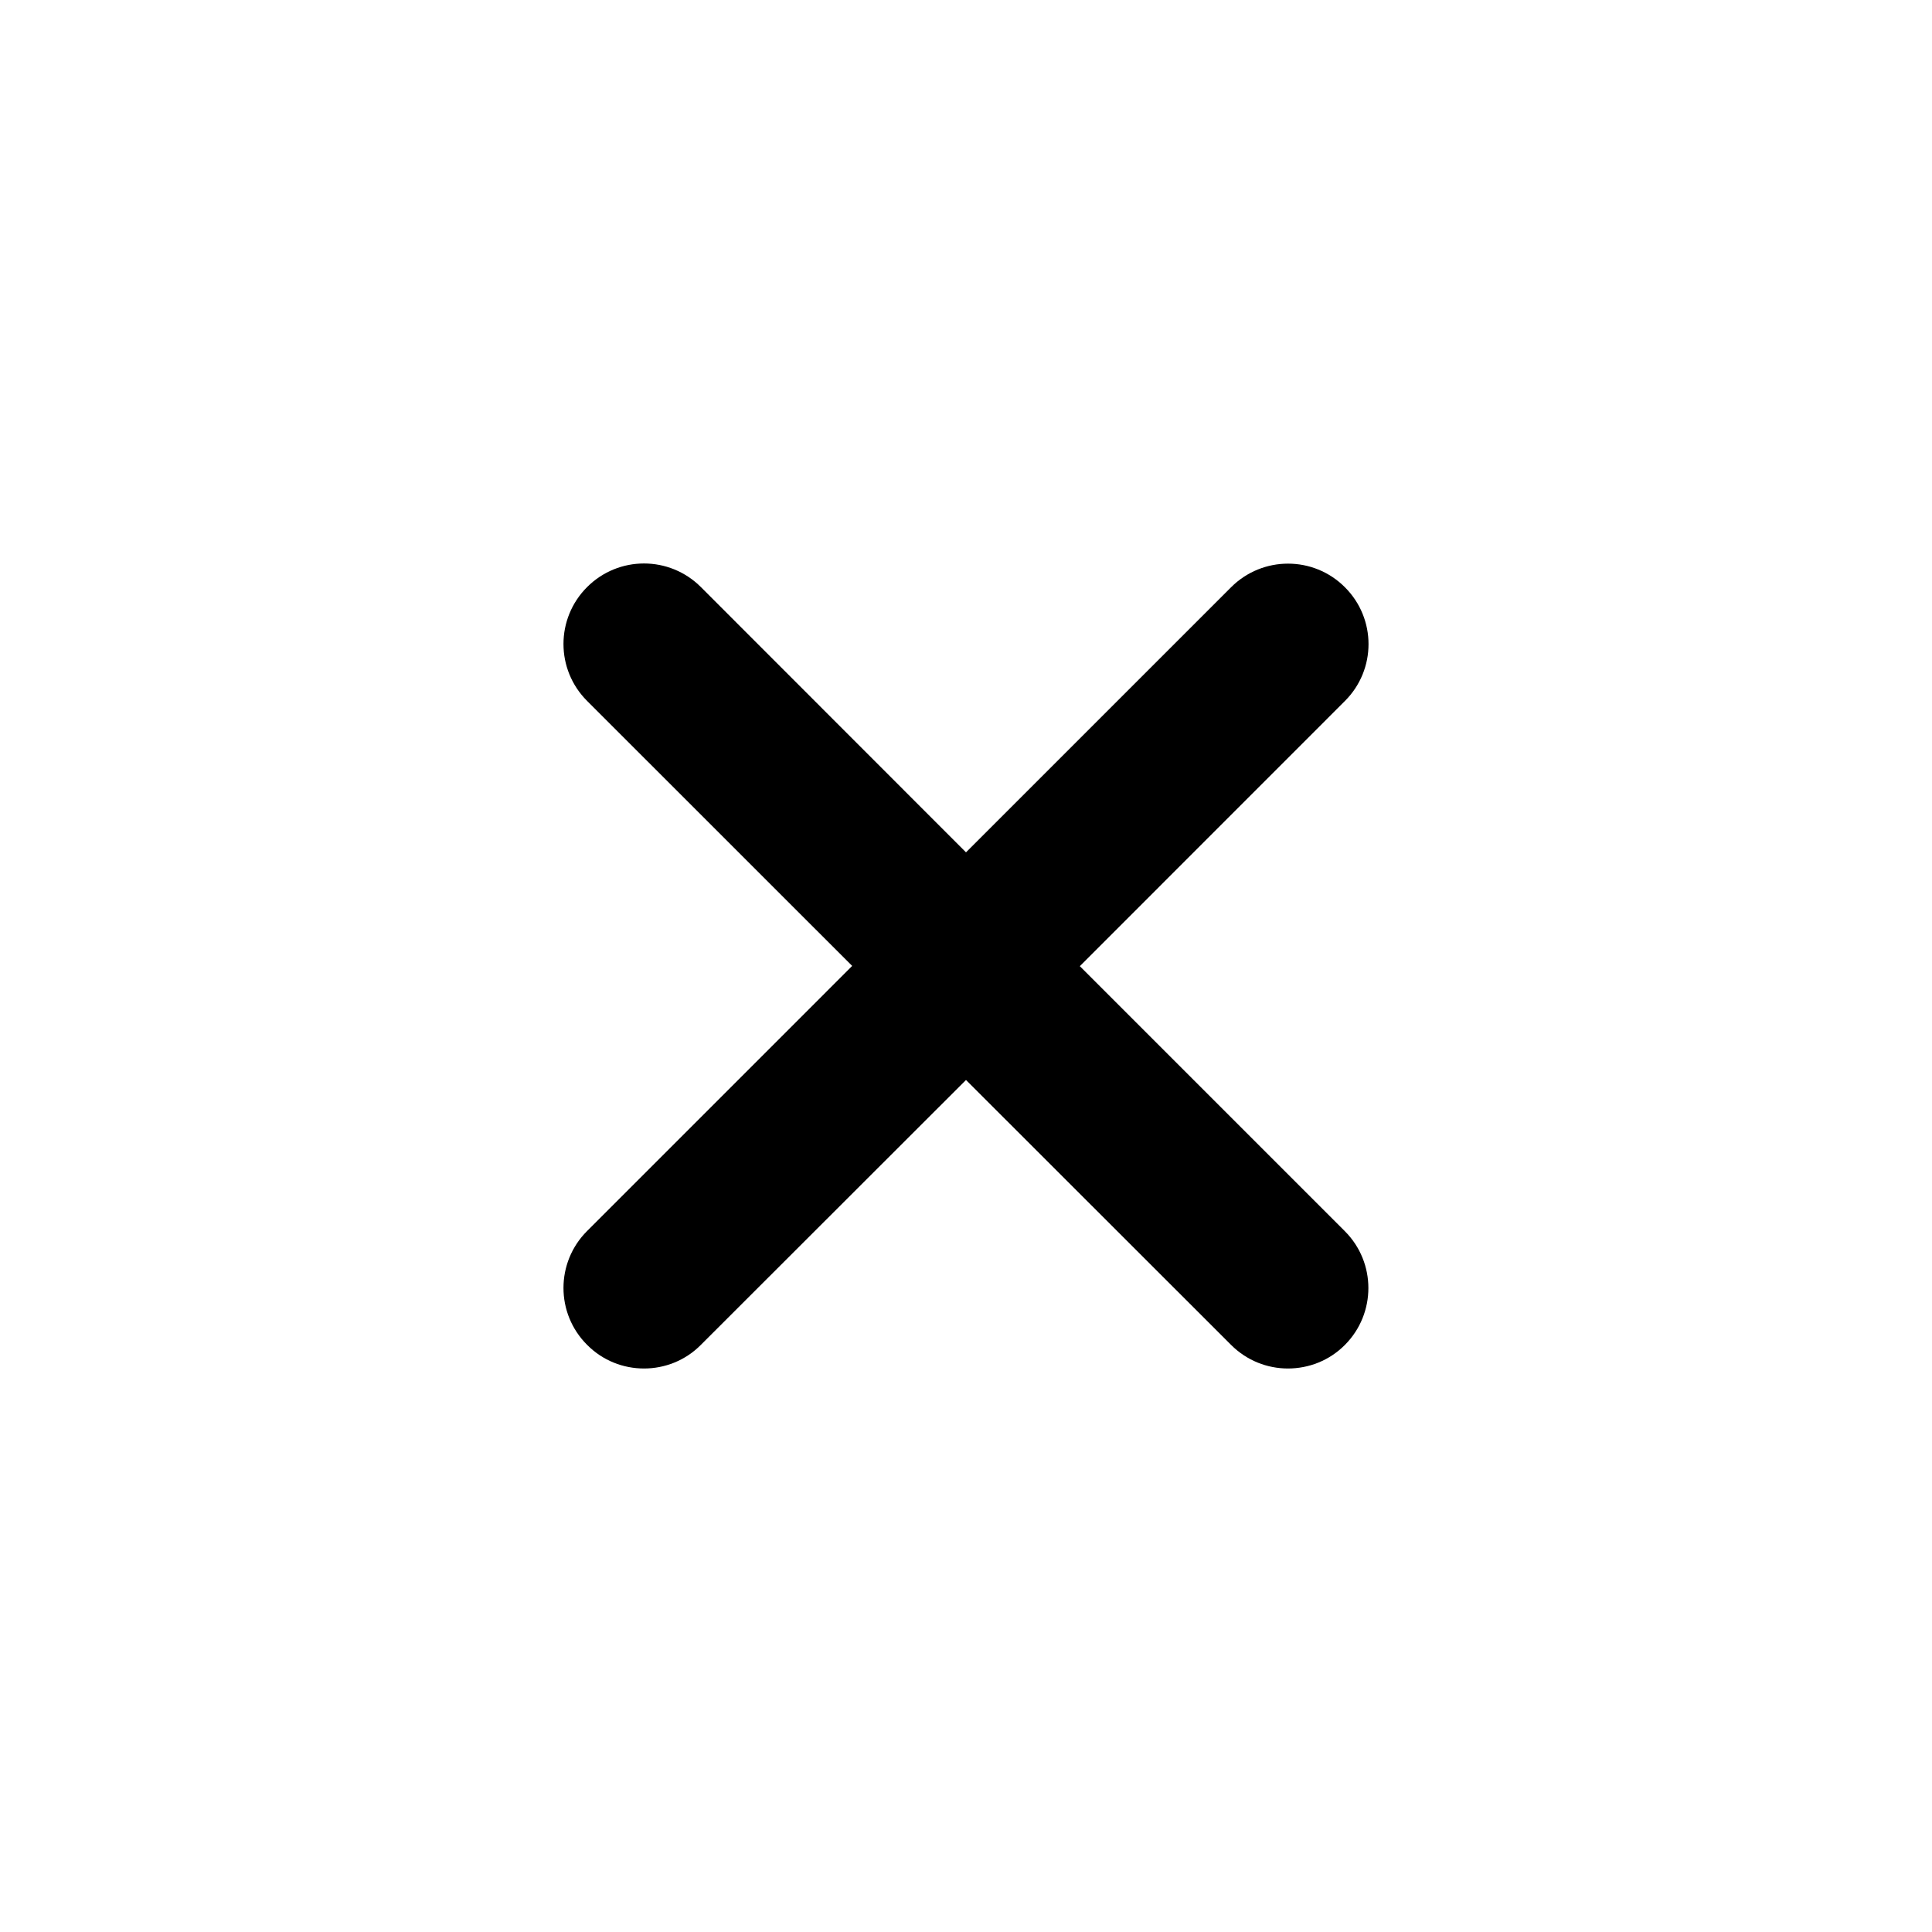
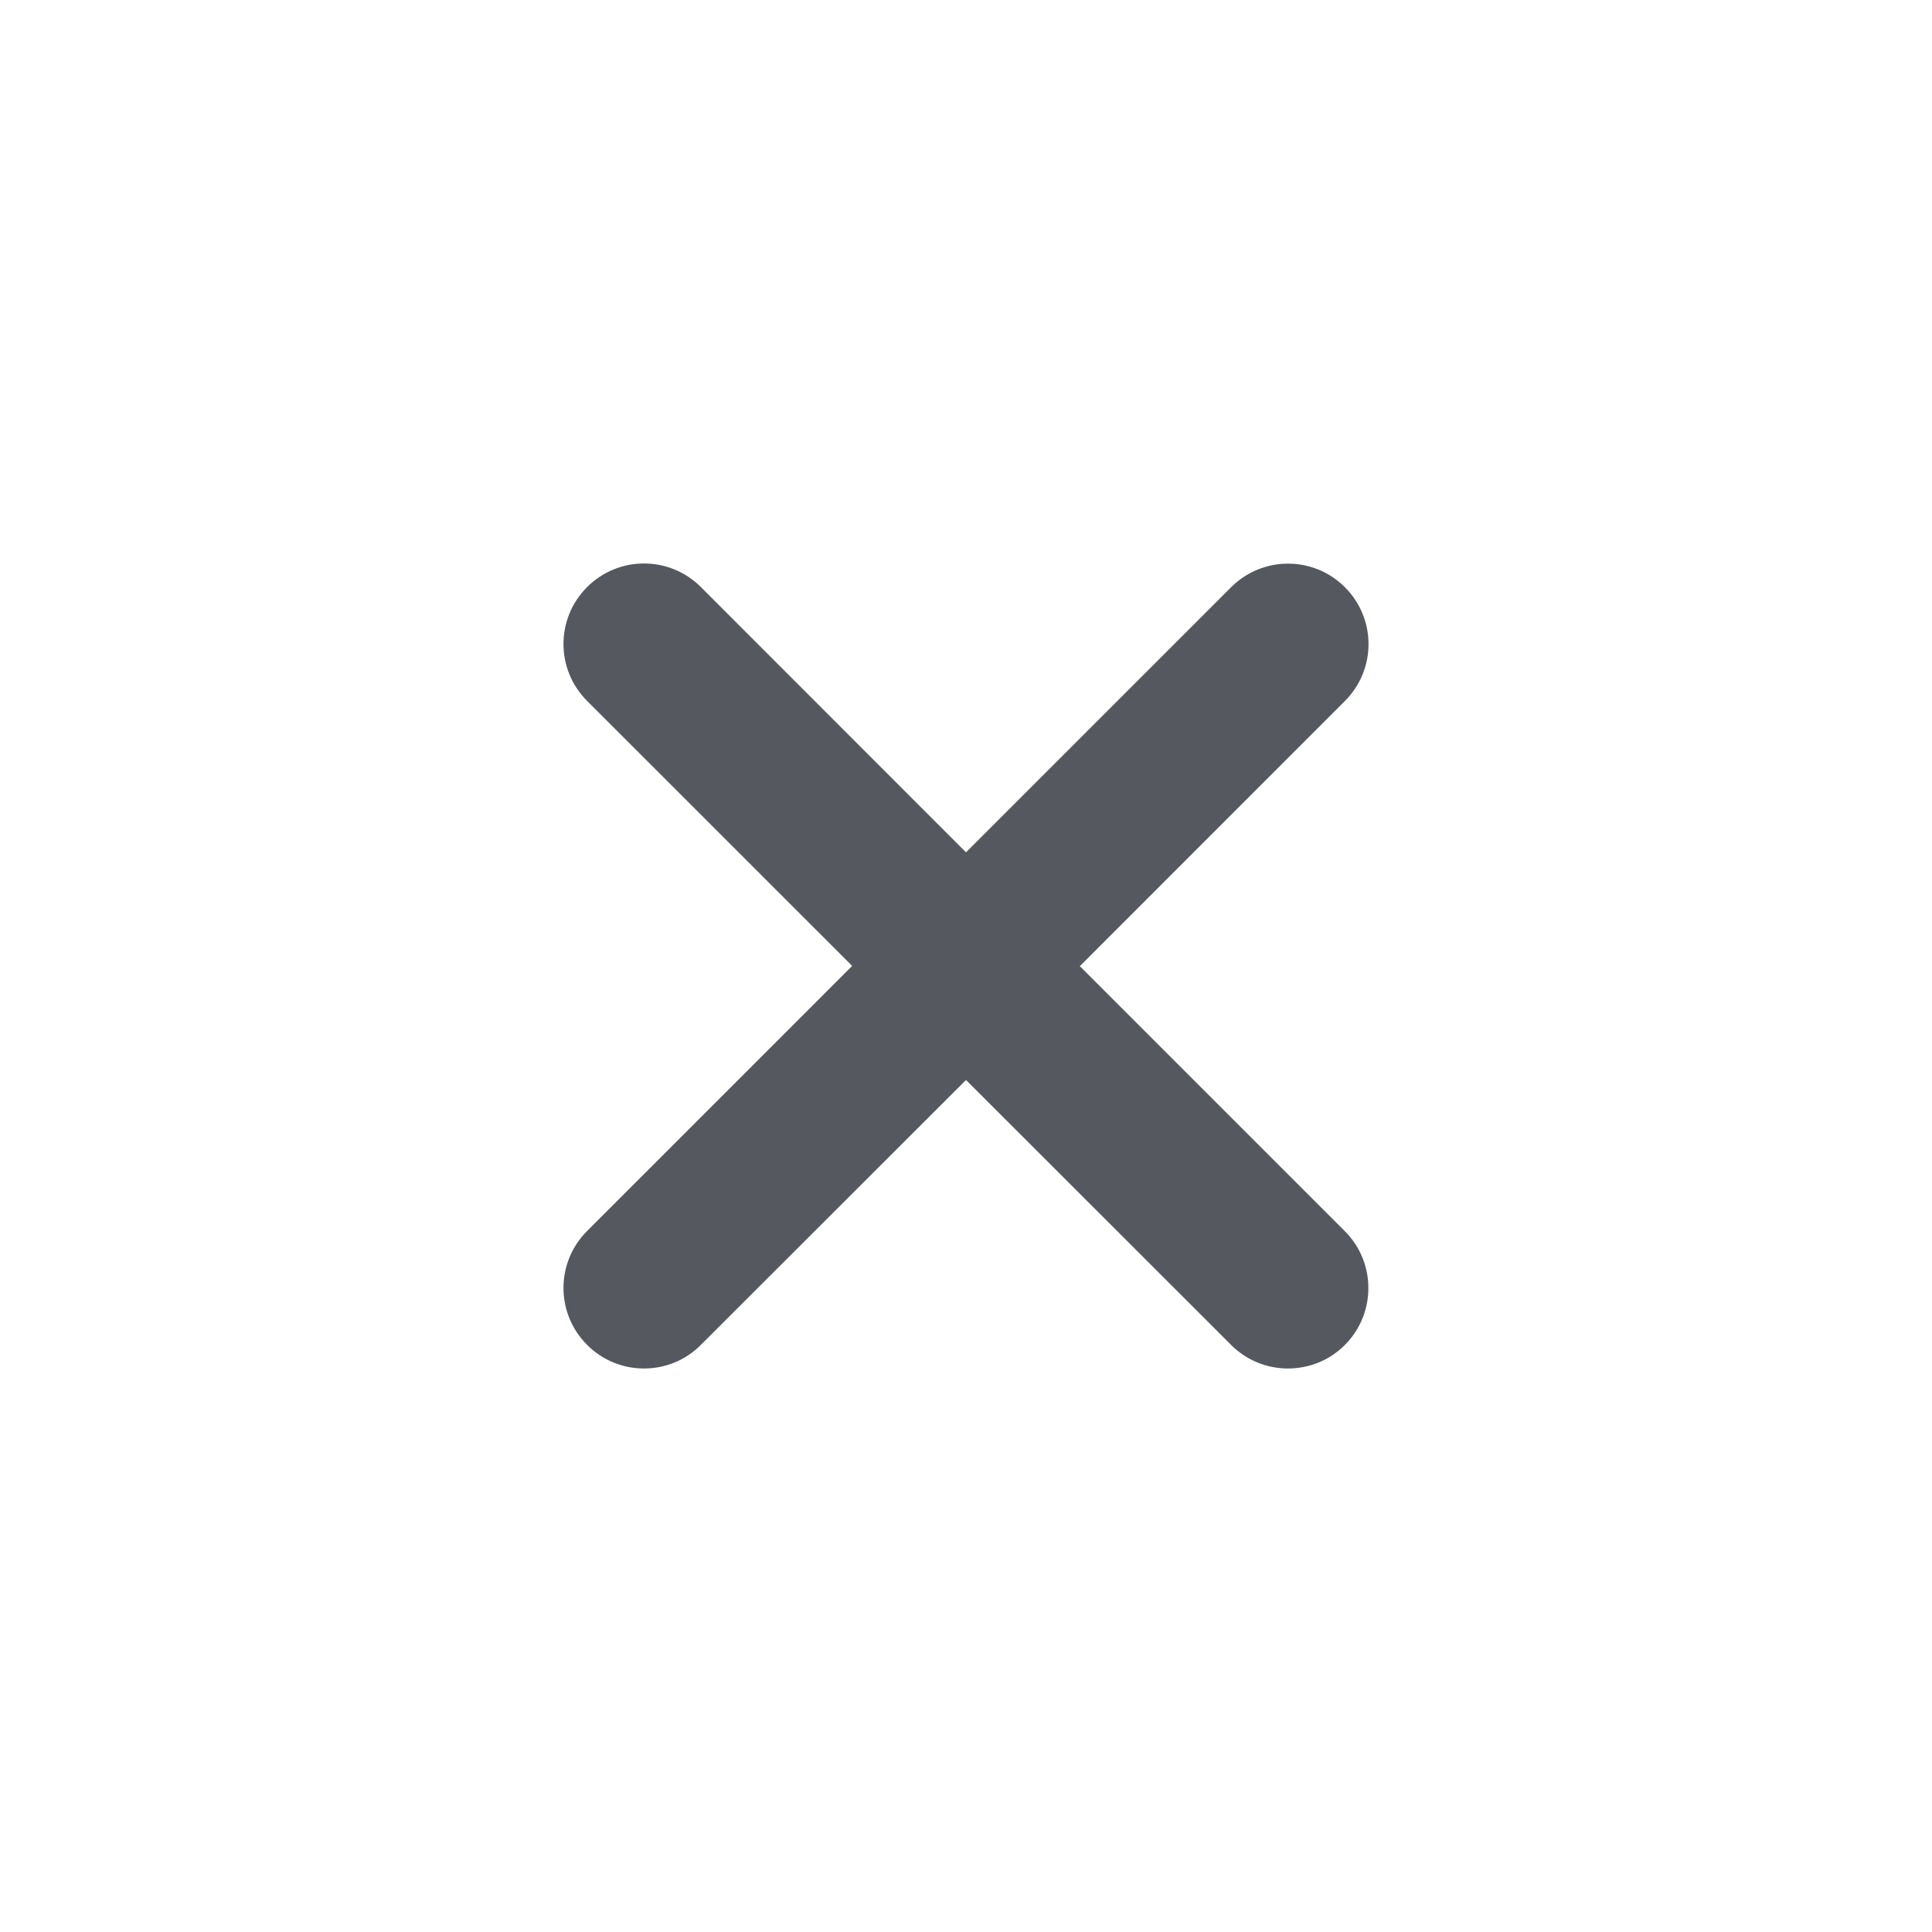
- <svg xmlns="http://www.w3.org/2000/svg" viewBox="0 0 24 24">
-   <path d="M16.706 15.294C17.096 15.684 17.096 16.317 16.706 16.708C16.512 16.903 16.256 17 15.999 17C15.743 17 15.488 16.902 15.293 16.707L12 13.416L8.707 16.706C8.512 16.903 8.256 17 8 17C7.744 17 7.488 16.903 7.293 16.706C6.902 16.316 6.902 15.683 7.293 15.292L10.586 11.999L7.293 8.707C6.902 8.316 6.902 7.684 7.293 7.293C7.684 6.902 8.316 6.902 8.707 7.293L12 10.588L15.293 7.295C15.684 6.904 16.317 6.904 16.707 7.295C17.098 7.685 17.098 8.318 16.707 8.708L13.414 12.002L16.706 15.294Z" />
+ <svg xmlns="http://www.w3.org/2000/svg" width="24" height="24" viewBox="0 0 24 24" fill="none">
+   <path d="M16.706 15.294C17.096 15.684 17.096 16.317 16.706 16.708C16.512 16.903 16.256 17 15.999 17C15.743 17 15.488 16.902 15.293 16.707L12 13.416L8.707 16.706C8.512 16.903 8.256 17 8 17C7.744 17 7.488 16.903 7.293 16.706C6.902 16.316 6.902 15.683 7.293 15.292L10.586 11.999L7.293 8.707C6.902 8.316 6.902 7.684 7.293 7.293C7.684 6.902 8.316 6.902 8.707 7.293L12 10.588L15.293 7.295C15.684 6.904 16.317 6.904 16.707 7.295C17.098 7.685 17.098 8.318 16.707 8.708L13.414 12.002L16.706 15.294Z" fill="#55585E" />
</svg>
